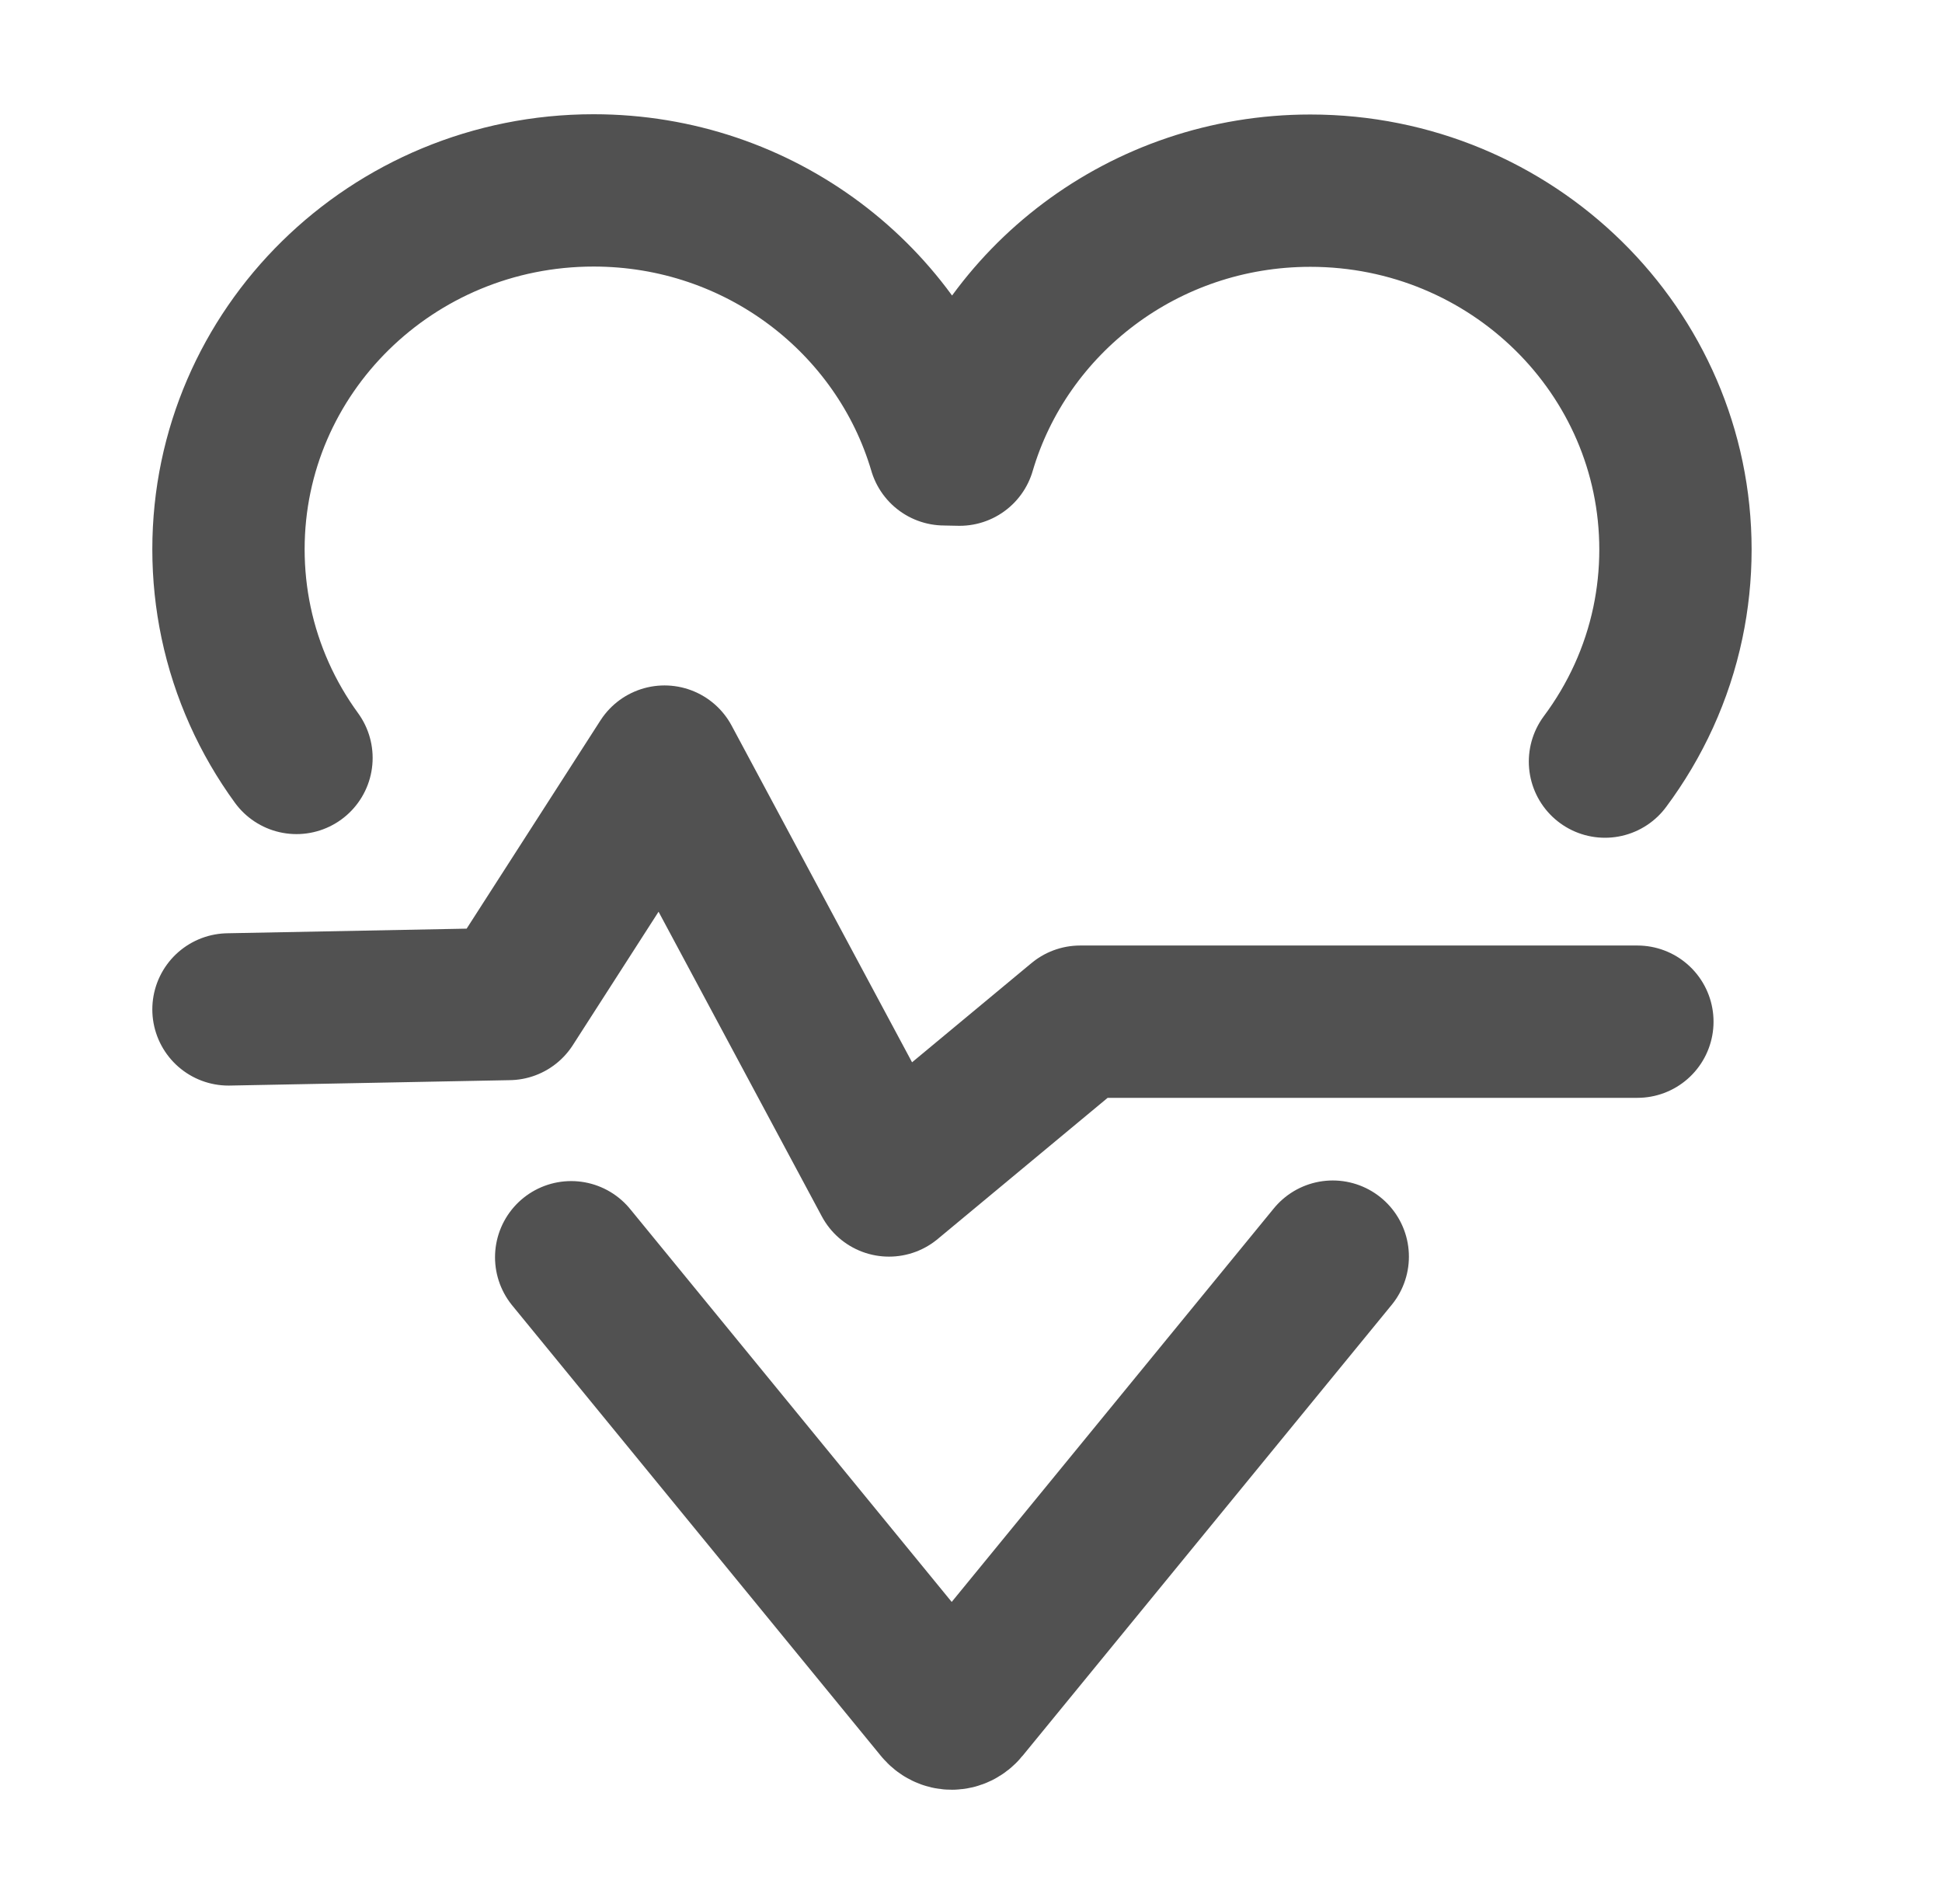
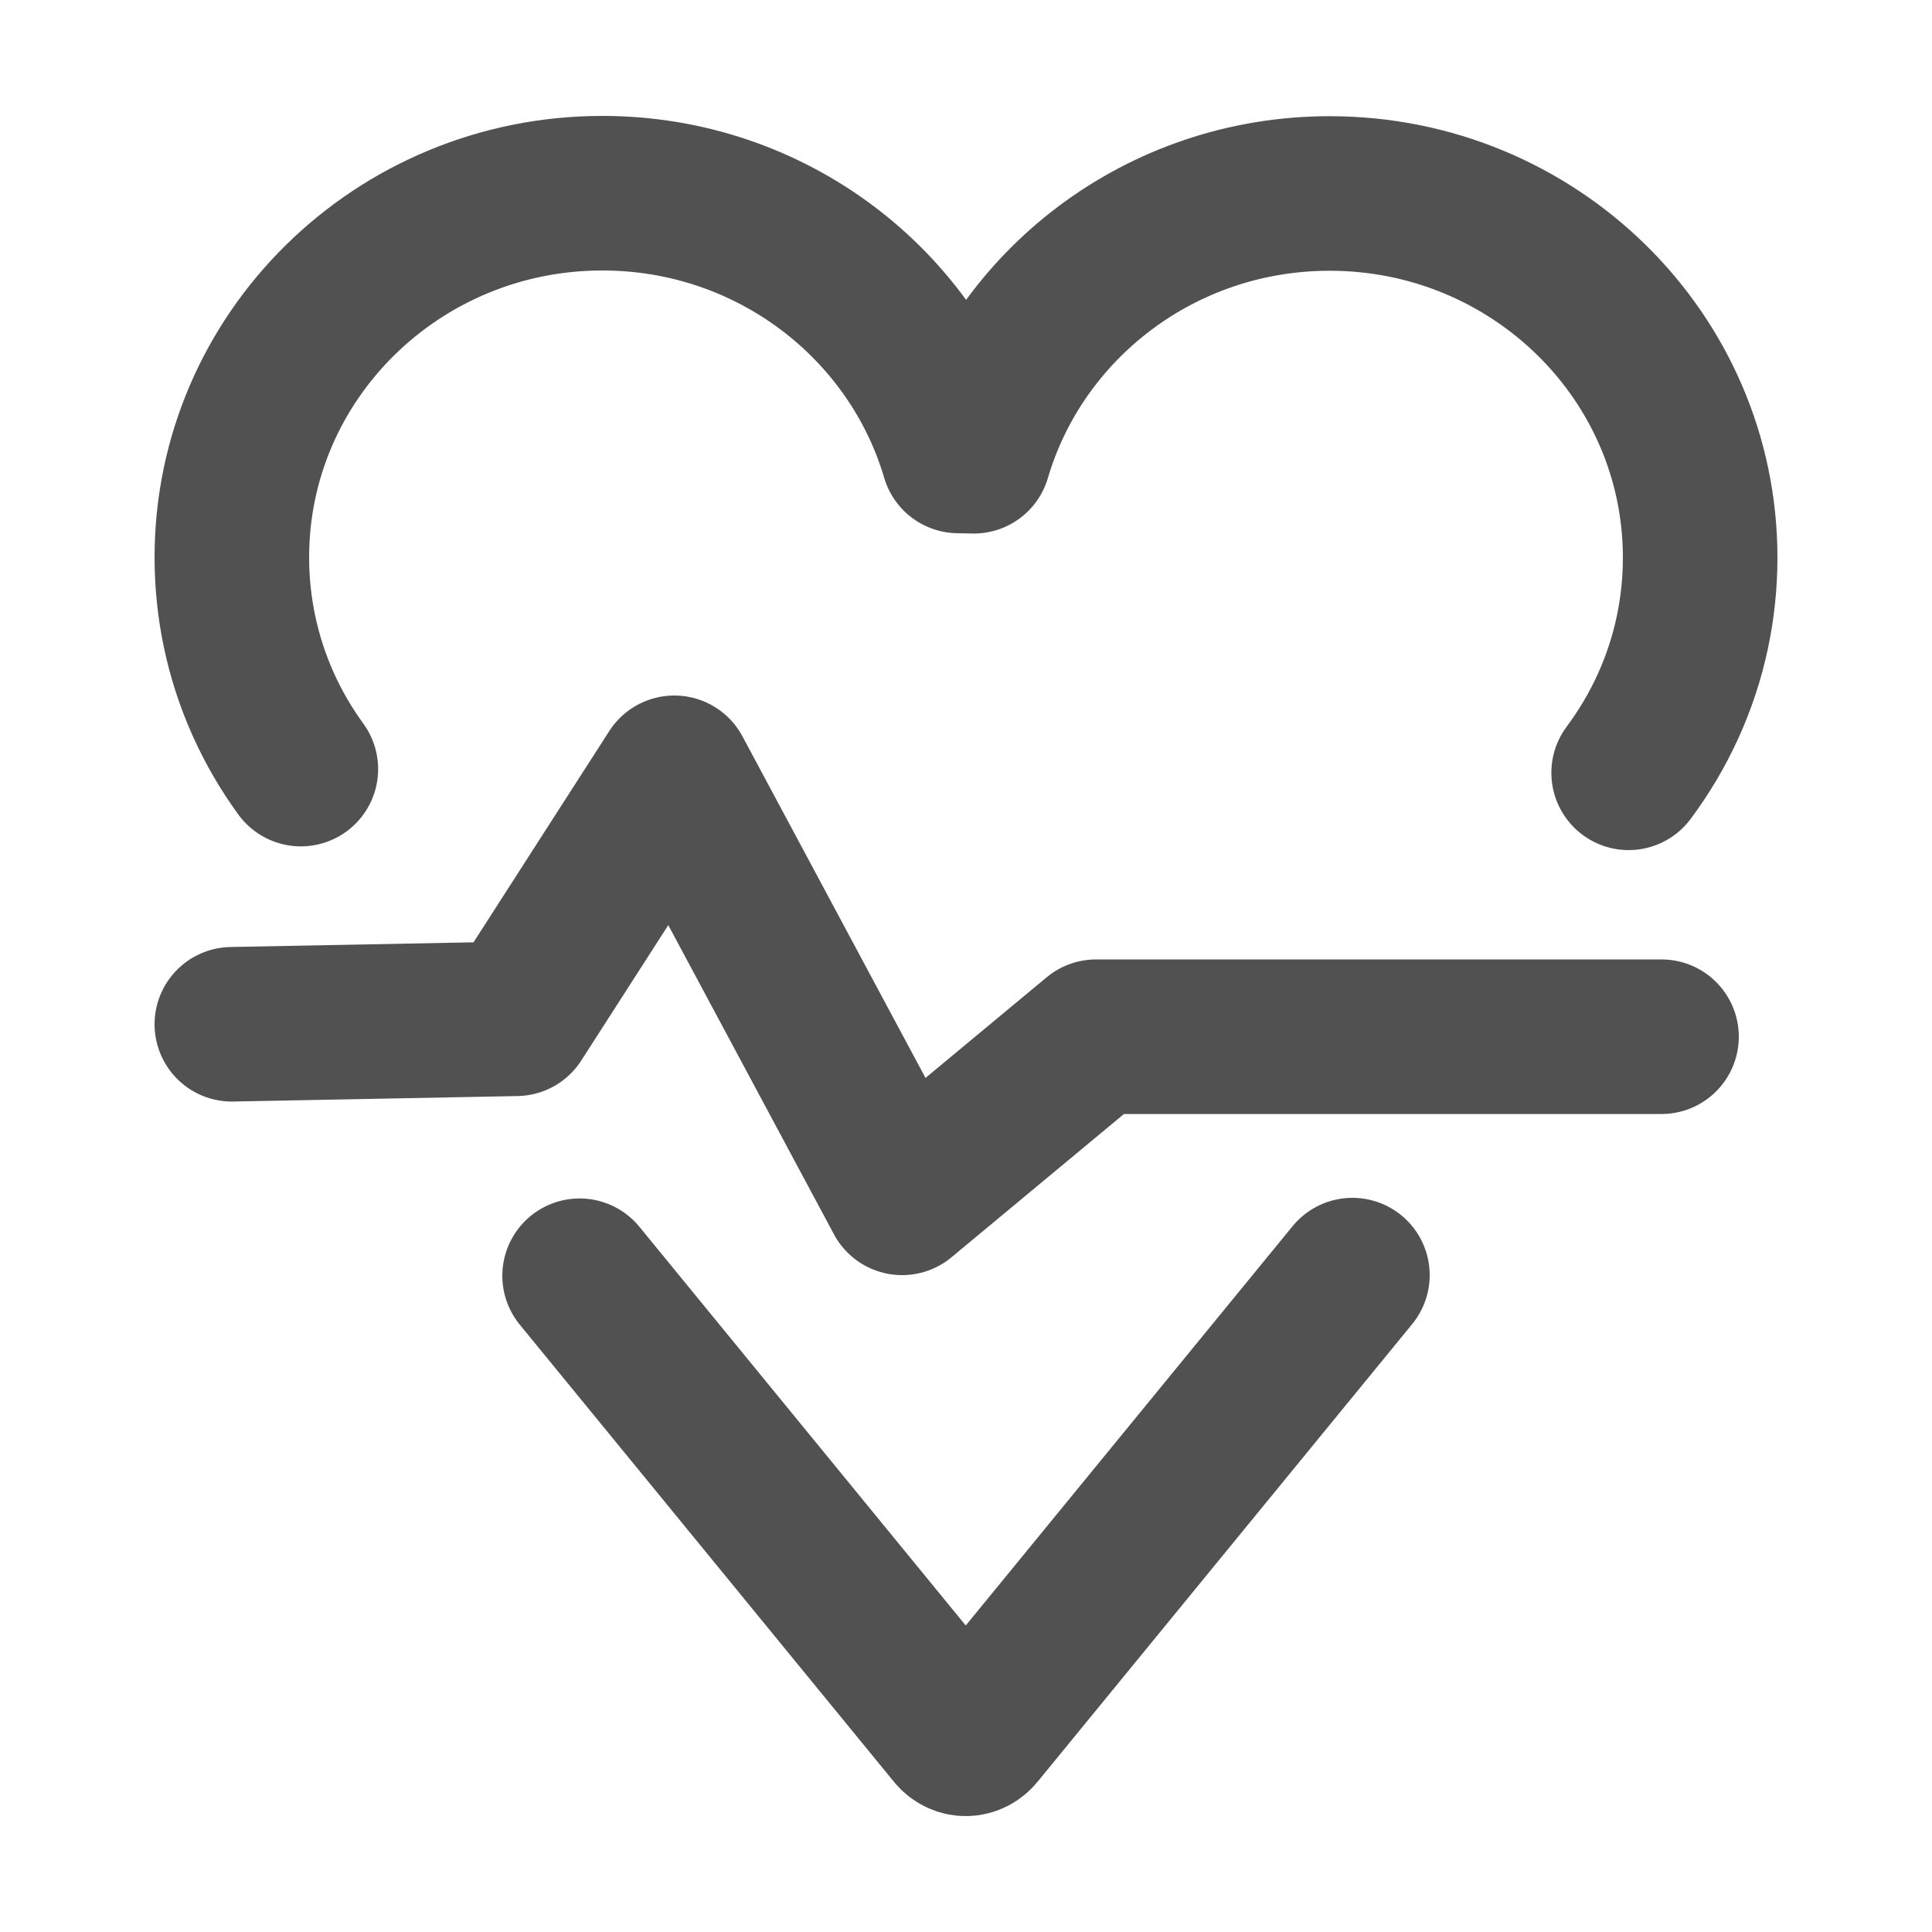
- <svg xmlns="http://www.w3.org/2000/svg" width="51px" height="50px" viewBox="0 0 51 50" version="1.1">
+ <svg xmlns="http://www.w3.org/2000/svg" width="50px" height="50px" viewBox="0 0 50 50" version="1.1">
  <g id="Page-1" stroke="none" stroke-width="1" fill="none" fill-rule="evenodd" stroke-linecap="round" stroke-linejoin="round">
-     <g id="卡帶播放頁" transform="translate(-31, -159)" stroke="#515151" stroke-width="4">
-       <g id="Group-18" transform="translate(31, 159)">
+     <g id="切圖" transform="translate(-964, -1640)" stroke="#515151" stroke-width="4">
+       <g id="Group-18" transform="translate(964, 1640)">
        <g id="Icon" transform="translate(5.911111, 5)">
          <path d="M9.089,28.016 L18.769,39.843 C18.942,40.054 19.225,40.051 19.395,39.843 L29.089,28" id="Stroke-136" />
          <path d="M1.875,14.904 C1.112,13.857 0.563,12.649 0.288,11.344 C0.158,10.724 0.089,10.083 0.089,9.425 C0.089,4.219 4.382,0 9.678,0 C14.047,0 17.733,2.872 18.89,6.8 L19.289,6.808 C20.445,2.879 24.131,0.007 28.5,0.007 C33.796,0.007 38.089,4.227 38.089,9.432 C38.089,10.09 38.02,10.732 37.89,11.351 C37.608,12.694 37.034,13.932 36.238,15" id="Stroke-138" />
          <polyline id="Stroke-140" points="0.089 21.508 7.449 21.366 11.54 15 17.435 26 22.455 21.83 37.089 21.83" />
        </g>
      </g>
    </g>
  </g>
</svg>
